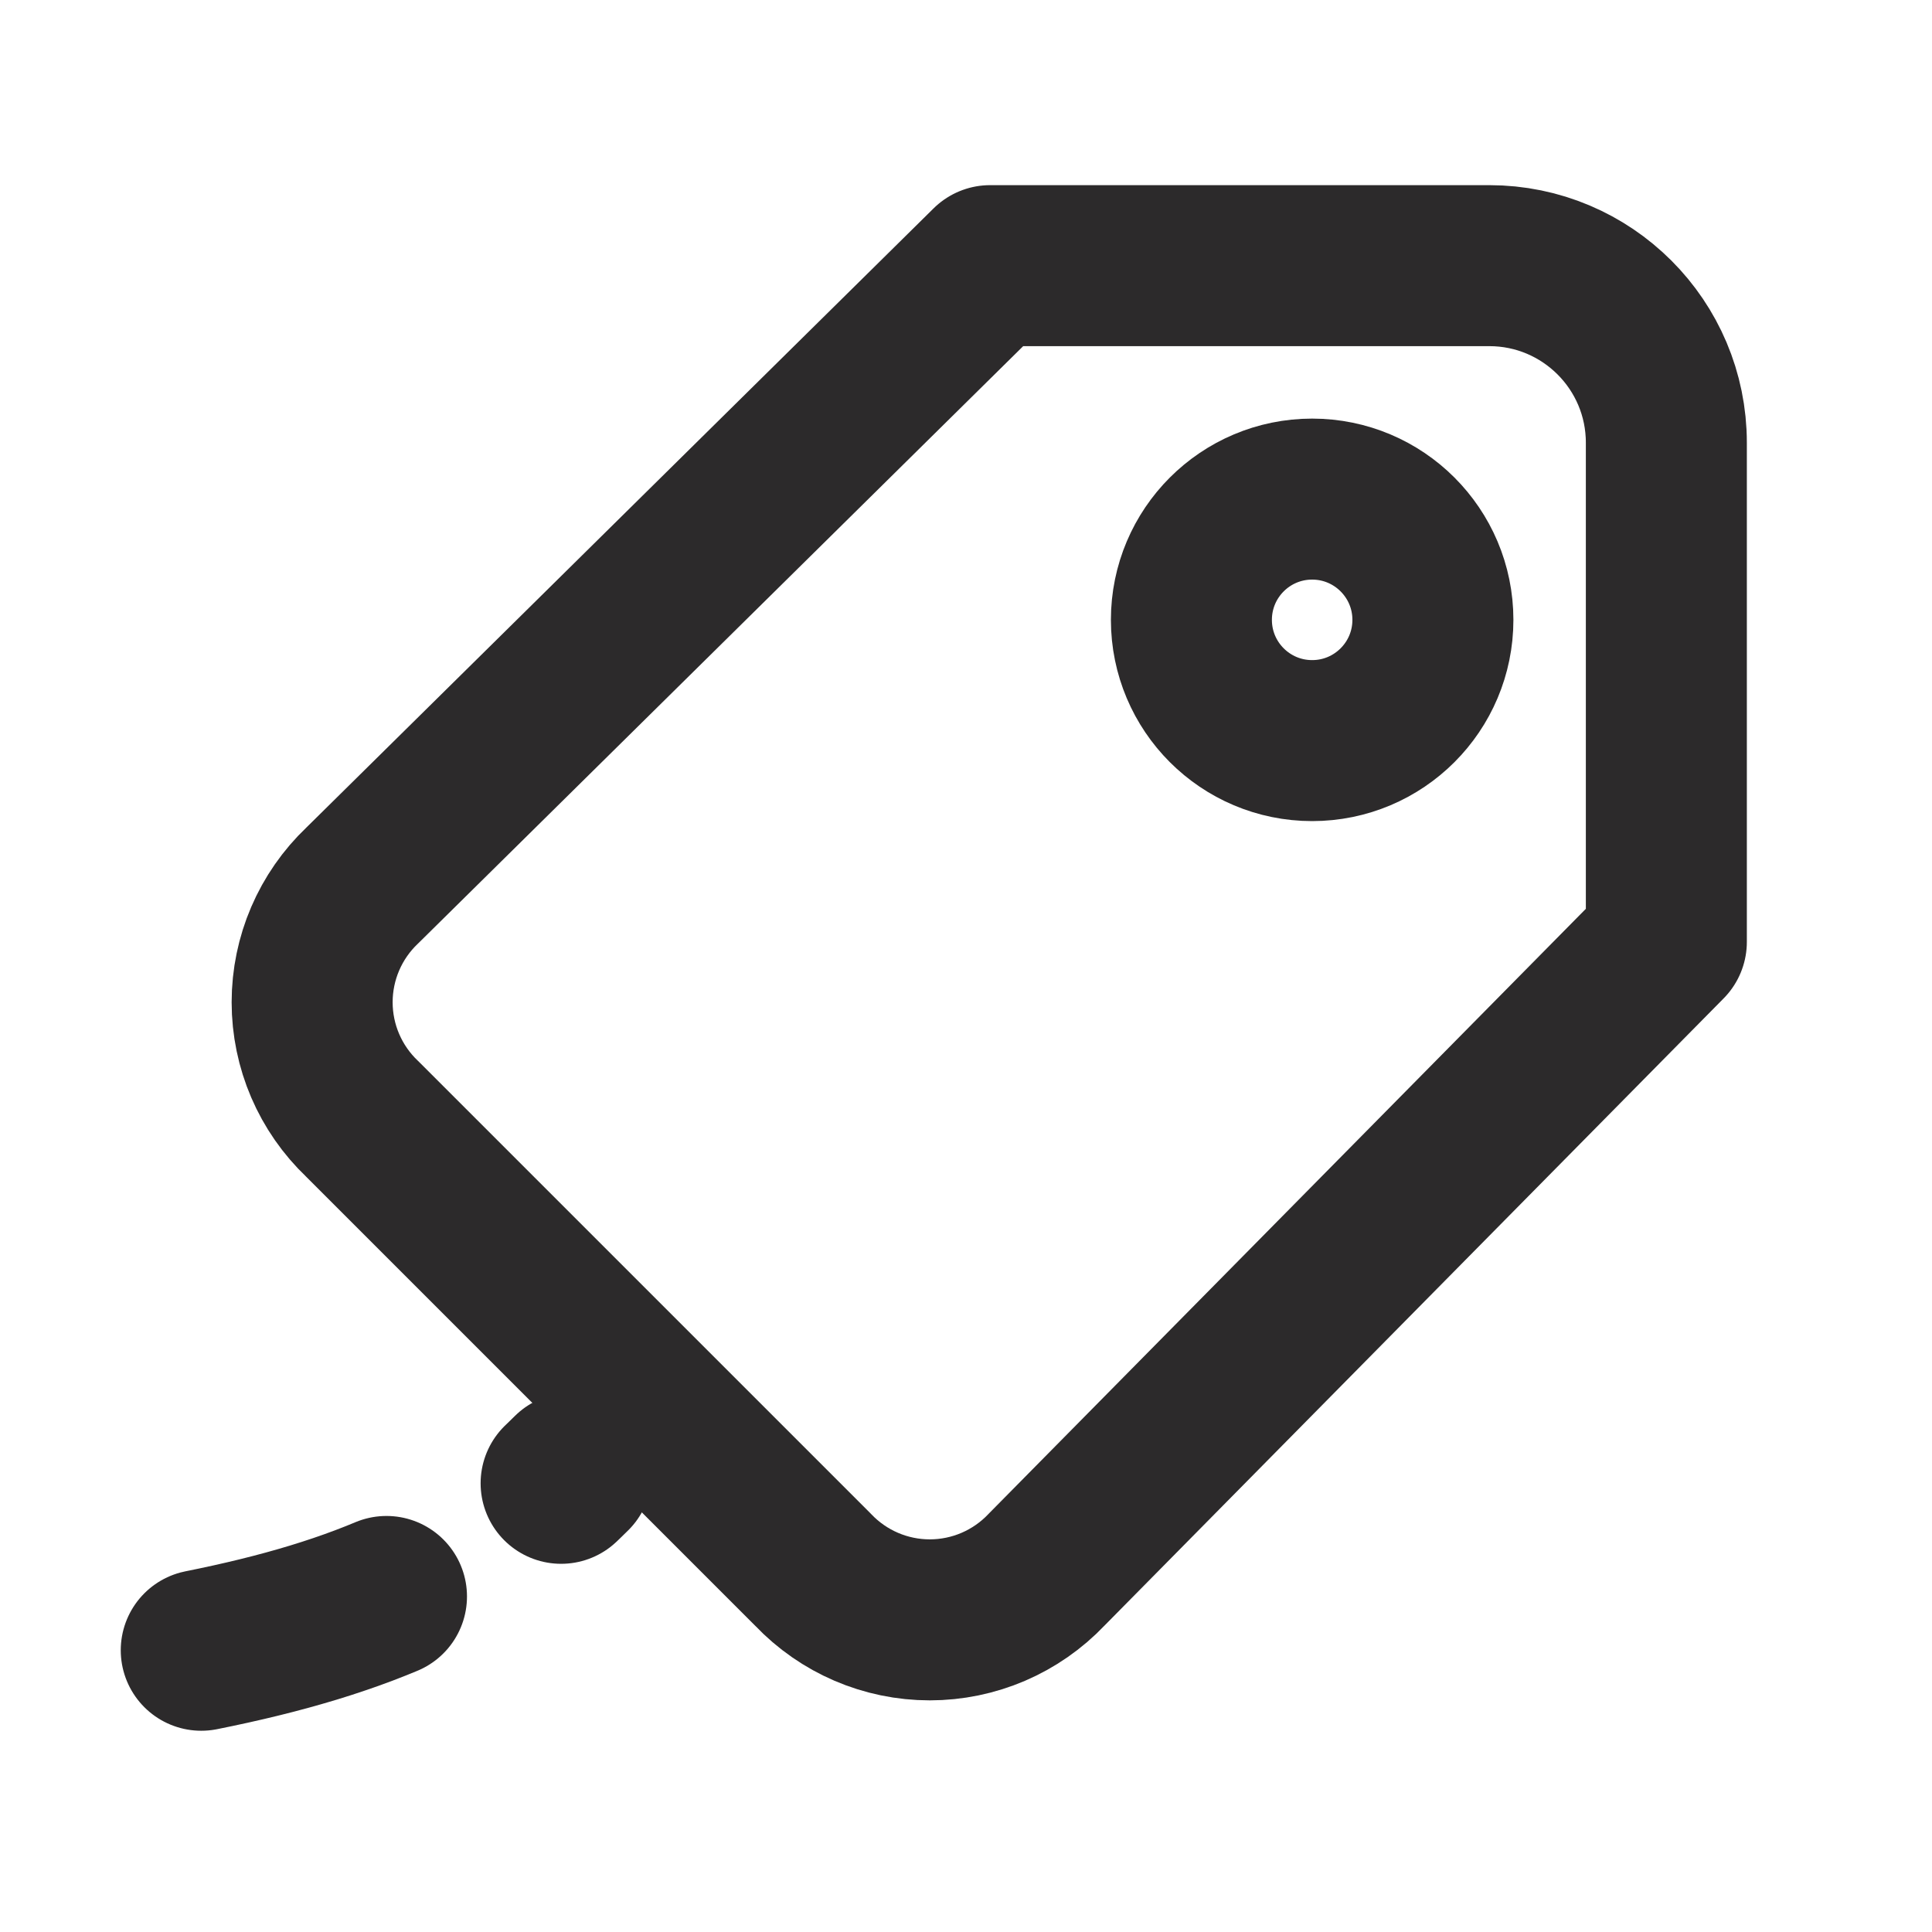
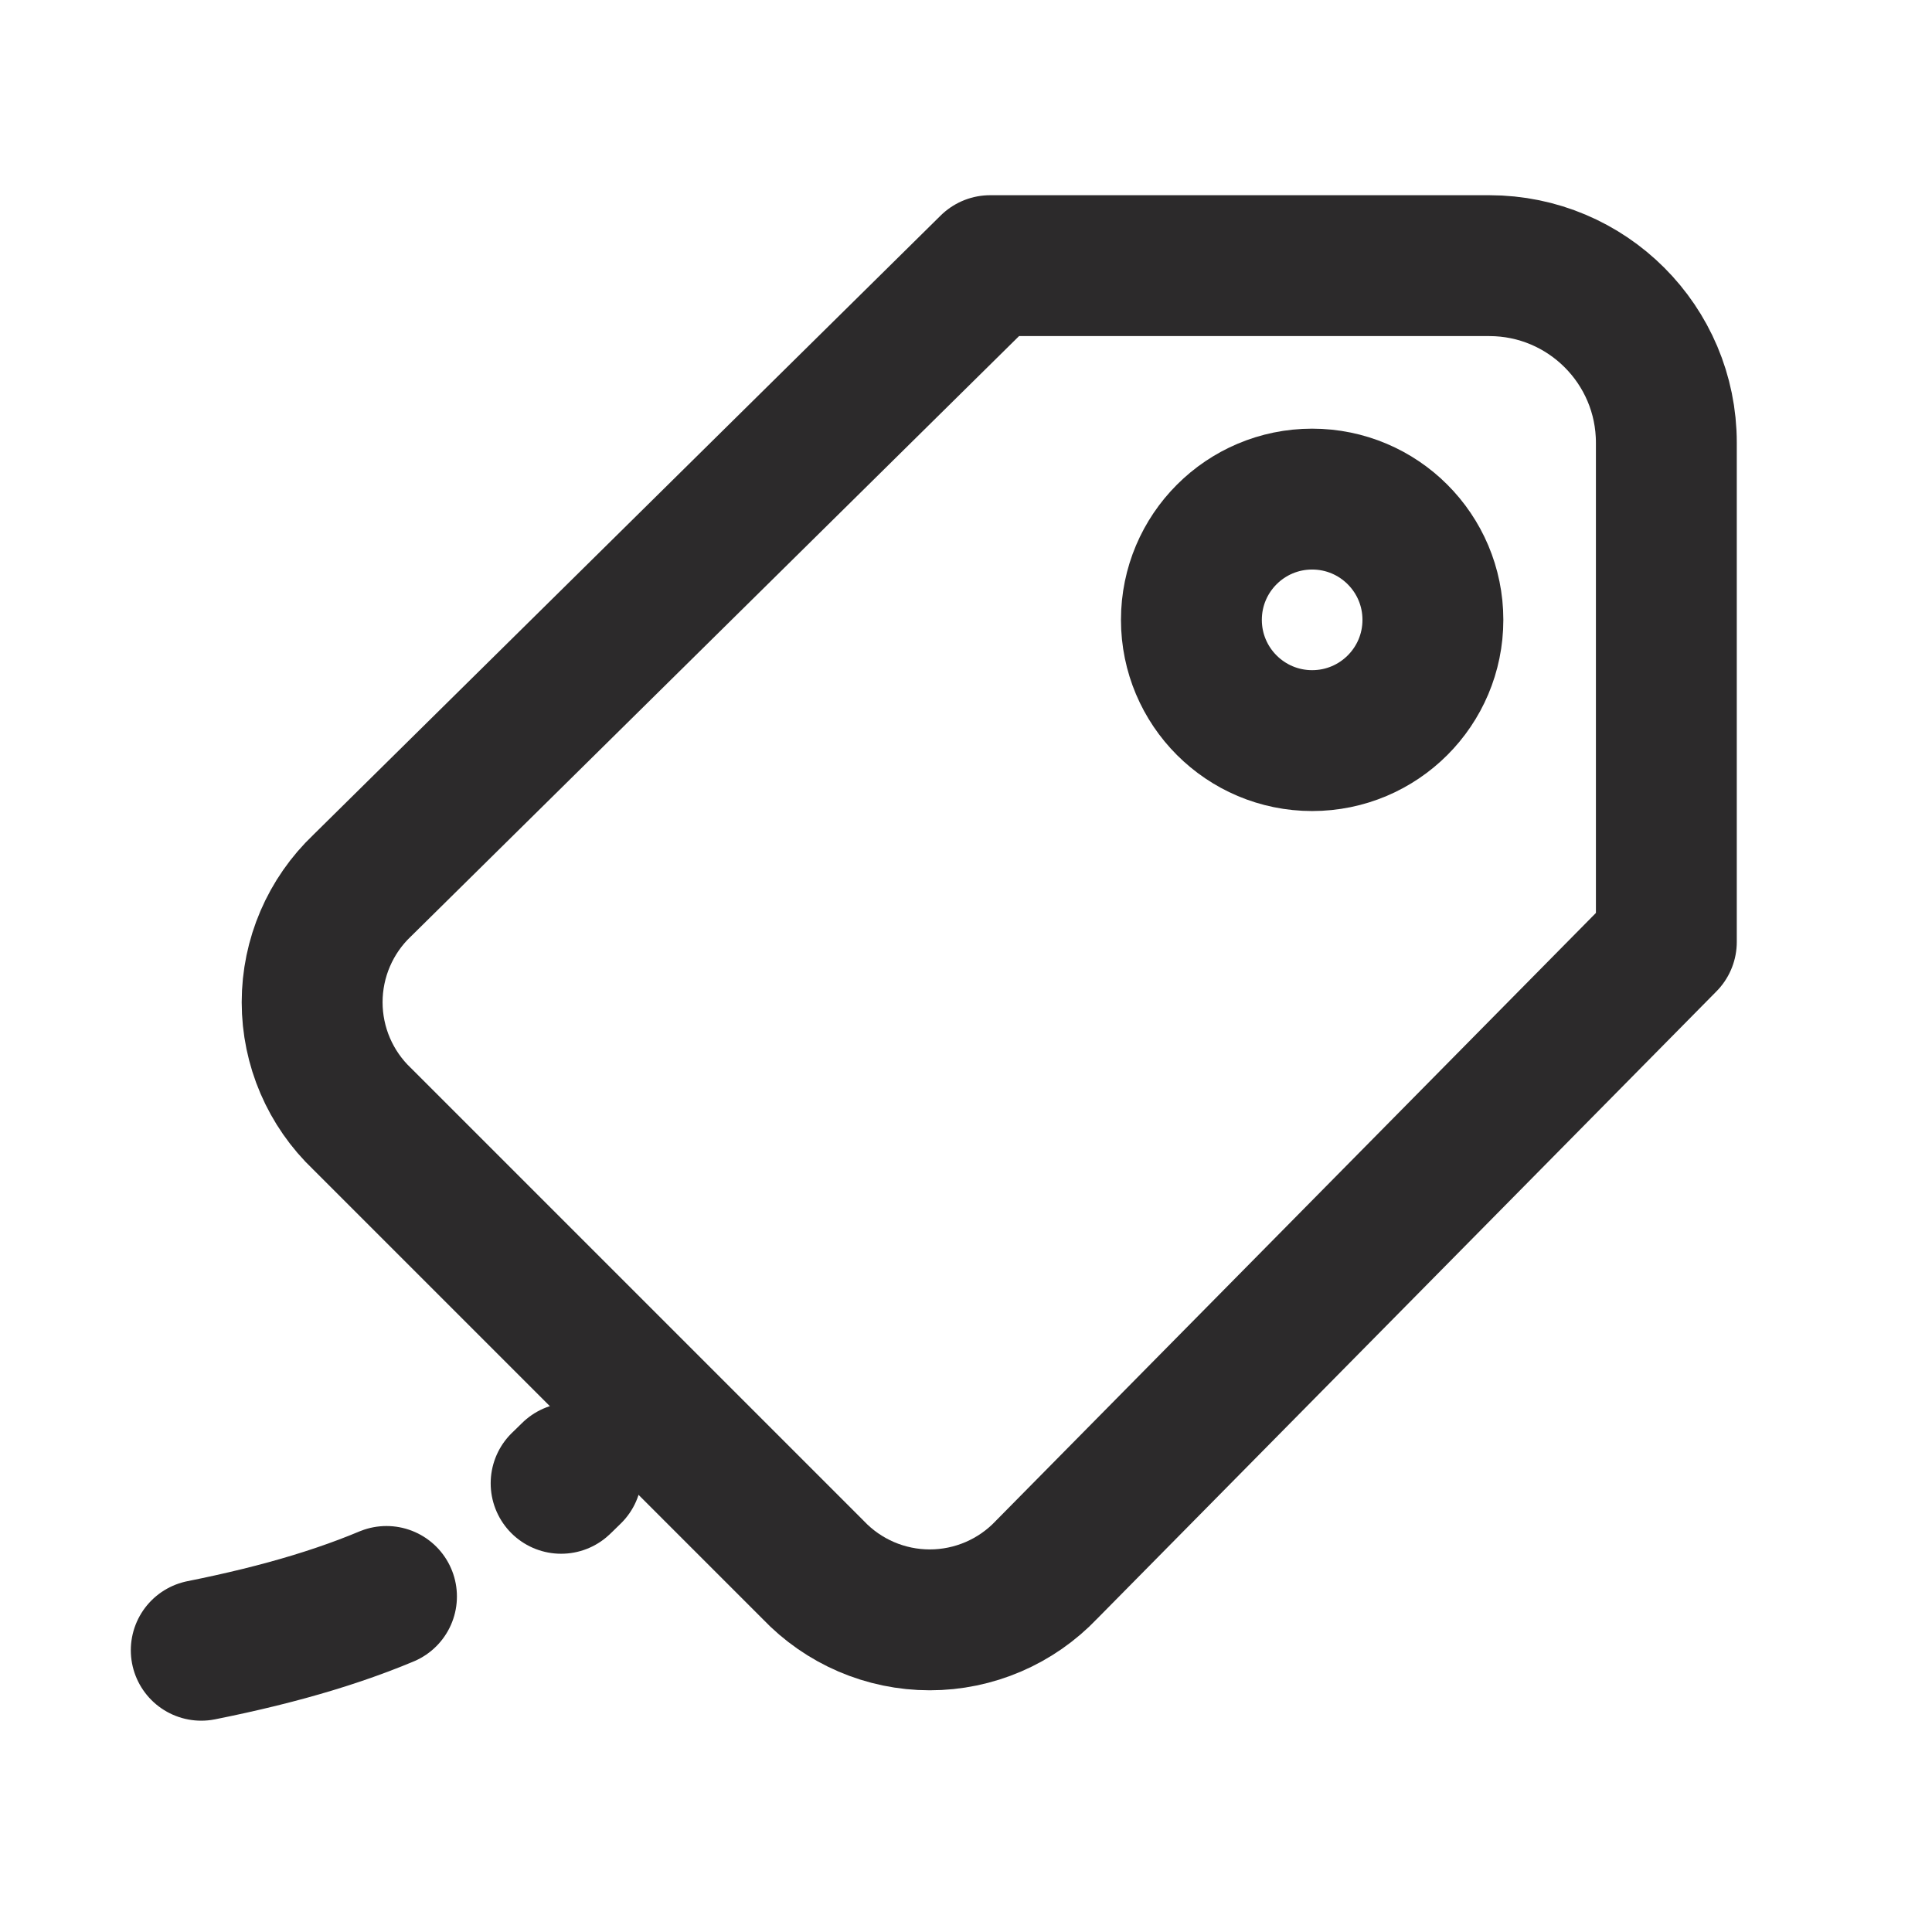
- <svg xmlns="http://www.w3.org/2000/svg" viewBox="0 0 24 24" width="24" height="24" fill="none" stroke="currentColor" stroke-width="2" stroke-linecap="round" stroke-linejoin="round" color="#2C2A2B" aria-hidden="true">
+ <svg xmlns="http://www.w3.org/2000/svg" viewBox="0 0 24 24" width="24" height="24" fill="none" stroke="currentColor" stroke-width="1.75" stroke-linecap="round" stroke-linejoin="round" color="#2C2A2B" aria-hidden="true">
  <path d="M12.3 3.3 4.5 11a2 2 0 0 0 0 2.9l5.6 5.6a2 2 0 0 0 2.9 0l7.7-7.8V5.5a2.2 2.2 0 0 0-2.2-2.2z" />
  <path d="M2.5 20.5c2-.4 3.4-1 4.6-2.2" stroke-dasharray="2.4 2.6" />
  <circle class="wp" cx="16.3" cy="7.7" r="1.5" />
</svg>
